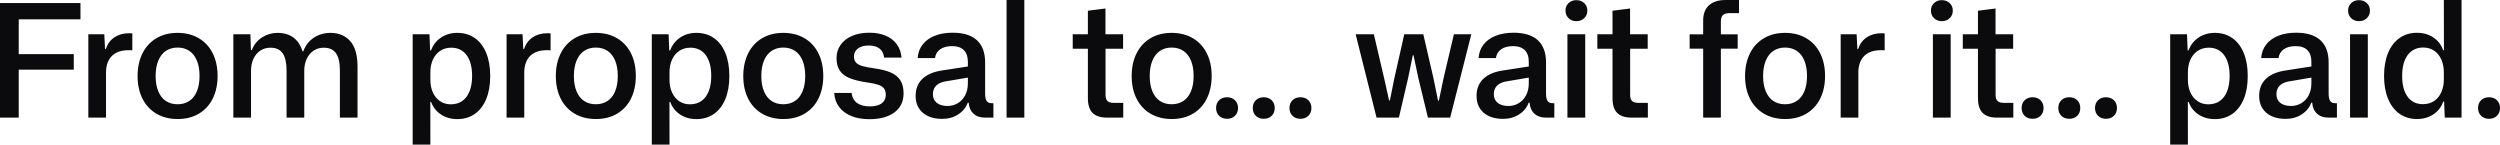
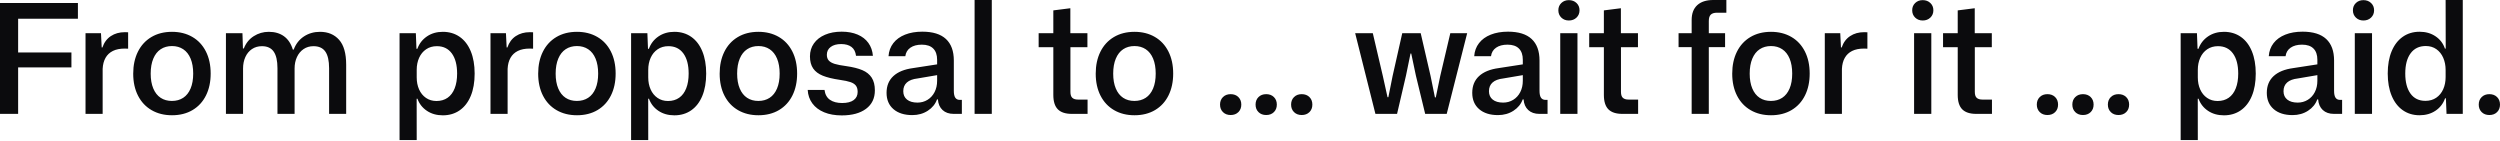
- <svg xmlns="http://www.w3.org/2000/svg" viewBox="0 0 381.879 22.092" width="381.879" height="22.092" role="img" aria-label="From proposal to… wait for it… paid.">
-   <path transform="translate(-1.834 17.966) scale(0.024)" fill="#0b0b0d" d="M76.41 -729.0H588.564V-625.542H174.577L195.595 -646.958V0.0H76.41ZM162.04 -403.841H545.928V-305.351H162.04ZM638.616 -530.392H740.231L744.92 -436.552H749.634Q766.31 -485.712 805.186 -511.378Q844.062 -537.045 897.41 -537.045Q908.012 -537.045 918.661 -536.366V-428.574Q907.02 -429.253 895.93 -429.253Q849.727 -429.253 818.377 -413.733Q787.027 -398.213 770.109 -368.426Q753.191 -338.638 751.175 -295.953V0.0H638.616ZM952.081 -264.44Q952.081 -346.241 982.842 -408.317Q1013.603 -470.392 1071.197 -504.888Q1128.791 -539.384 1206.937 -539.384Q1282.6 -539.384 1340.268 -506.132Q1397.936 -472.88 1429.602 -410.731Q1461.268 -348.581 1461.268 -264.944Q1461.268 -183.472 1430.594 -121.484Q1399.92 -59.496 1342.414 -25.252Q1284.907 8.992 1206.937 8.992Q1131.099 8.992 1073.343 -24.26Q1015.587 -57.512 983.834 -119.41Q952.081 -181.308 952.081 -264.44ZM1346.385 -264.944Q1346.385 -322.369 1329.396 -363.212Q1312.407 -404.056 1280.934 -424.955Q1249.462 -445.855 1206.937 -445.855Q1164.263 -445.855 1132.777 -425.043Q1101.292 -404.231 1084.127 -363.223Q1066.963 -322.215 1066.963 -264.44Q1066.963 -207.52 1084.04 -166.928Q1101.117 -126.336 1132.35 -105.689Q1163.584 -85.042 1206.433 -85.042Q1249.112 -85.042 1280.584 -105.601Q1312.056 -126.161 1329.221 -166.753Q1346.385 -207.345 1346.385 -264.944ZM1561.582 -530.392H1670.157L1673.342 -429.851H1679.213Q1699.473 -482.109 1744.306 -510.746Q1789.139 -539.384 1843.276 -539.384Q1902.892 -539.384 1943.228 -510.168Q1983.565 -480.952 2001.446 -422.365H2006.993Q2027.966 -478.636 2074.304 -509.01Q2120.642 -539.384 2179.907 -539.384Q2258.687 -539.384 2305.327 -487.025Q2351.966 -434.665 2351.966 -323.275V0.0H2239.731V-300.285Q2239.731 -373.924 2215.008 -409.463Q2190.285 -445.001 2137.03 -445.001Q2100.024 -445.001 2071.882 -425.925Q2043.74 -406.85 2028.32 -373.444Q2012.899 -340.038 2012.899 -298.637V0.0H1900.314V-300.285Q1900.314 -373.749 1875.515 -409.375Q1850.715 -445.001 1798.293 -445.001Q1760.963 -445.001 1732.734 -426.09Q1704.504 -407.178 1689.322 -373.772Q1674.141 -340.366 1674.141 -298.637V0.0H1561.582ZM2702.877 -530.392H2809.963L2813.968 -427.812H2819.86Q2838.199 -478.594 2882.596 -508.989Q2926.992 -539.384 2987.281 -539.384Q3050.681 -539.384 3097.943 -506.561Q3145.205 -473.737 3170.838 -411.835Q3196.471 -349.933 3196.471 -264.944Q3196.471 -179.451 3170.838 -117.801Q3145.205 -56.151 3097.943 -23.328Q3050.681 9.496 2987.173 9.496Q2926.82 9.496 2882.628 -20.13Q2838.437 -49.756 2820.404 -99.676H2815.292L2815.616 171.933H2702.877ZM3081.245 -264.944Q3081.245 -349.984 3046.383 -397.524Q3011.522 -445.064 2948.277 -445.064Q2907.523 -445.064 2877.437 -424.584Q2847.351 -404.104 2831.484 -368.686Q2815.616 -333.268 2815.616 -289.549V-239.663Q2815.616 -195.944 2831.239 -160.774Q2846.862 -125.604 2876.457 -105.124Q2906.053 -84.644 2945.722 -84.644Q2988.337 -84.644 3018.768 -105.944Q3049.198 -127.244 3065.221 -168.016Q3081.245 -208.788 3081.245 -264.944ZM3300.616 -530.392H3402.231L3406.92 -436.552H3411.634Q3428.31 -485.712 3467.186 -511.378Q3506.062 -537.045 3559.41 -537.045Q3570.012 -537.045 3580.661 -536.366V-428.574Q3569.02 -429.253 3557.93 -429.253Q3511.727 -429.253 3480.377 -413.733Q3449.027 -398.213 3432.109 -368.426Q3415.191 -338.638 3413.175 -295.953V0.0H3300.616ZM3614.081 -264.44Q3614.081 -346.241 3644.842 -408.317Q3675.603 -470.392 3733.197 -504.888Q3790.791 -539.384 3868.937 -539.384Q3944.6 -539.384 4002.268 -506.132Q4059.936 -472.88 4091.602 -410.731Q4123.268 -348.581 4123.268 -264.944Q4123.268 -183.472 4092.594 -121.484Q4061.92 -59.496 4004.414 -25.252Q3946.907 8.992 3868.937 8.992Q3793.099 8.992 3735.343 -24.26Q3677.587 -57.512 3645.834 -119.41Q3614.081 -181.308 3614.081 -264.44ZM4008.385 -264.944Q4008.385 -322.369 3991.396 -363.212Q3974.407 -404.056 3942.934 -424.955Q3911.462 -445.855 3868.937 -445.855Q3826.263 -445.855 3794.777 -425.043Q3763.292 -404.231 3746.127 -363.223Q3728.963 -322.215 3728.963 -264.44Q3728.963 -207.52 3746.04 -166.928Q3763.117 -126.336 3794.35 -105.689Q3825.584 -85.042 3868.433 -85.042Q3911.112 -85.042 3942.584 -105.601Q3974.056 -126.161 3991.221 -166.753Q4008.385 -207.345 4008.385 -264.944ZM4224.877 -530.392H4331.963L4335.968 -427.812H4341.86Q4360.199 -478.594 4404.596 -508.989Q4448.992 -539.384 4509.281 -539.384Q4572.681 -539.384 4619.943 -506.561Q4667.205 -473.737 4692.838 -411.835Q4718.471 -349.933 4718.471 -264.944Q4718.471 -179.451 4692.838 -117.801Q4667.205 -56.151 4619.943 -23.328Q4572.681 9.496 4509.173 9.496Q4448.82 9.496 4404.628 -20.13Q4360.437 -49.756 4342.404 -99.676H4337.292L4337.616 171.933H4224.877ZM4603.245 -264.944Q4603.245 -349.984 4568.383 -397.524Q4533.522 -445.064 4470.277 -445.064Q4429.523 -445.064 4399.437 -424.584Q4369.351 -404.104 4353.484 -368.686Q4337.616 -333.268 4337.616 -289.549V-239.663Q4337.616 -195.944 4353.239 -160.774Q4368.862 -125.604 4398.457 -105.124Q4428.053 -84.644 4467.722 -84.644Q4510.337 -84.644 4540.768 -105.944Q4571.198 -127.244 4587.221 -168.016Q4603.245 -208.788 4603.245 -264.944ZM4807.081 -264.44Q4807.081 -346.241 4837.842 -408.317Q4868.603 -470.392 4926.197 -504.888Q4983.791 -539.384 5061.937 -539.384Q5137.6 -539.384 5195.268 -506.132Q5252.936 -472.88 5284.602 -410.731Q5316.268 -348.581 5316.268 -264.944Q5316.268 -183.472 5285.594 -121.484Q5254.92 -59.496 5197.414 -25.252Q5139.907 8.992 5061.937 8.992Q4986.099 8.992 4928.343 -24.26Q4870.587 -57.512 4838.834 -119.41Q4807.081 -181.308 4807.081 -264.44ZM5201.385 -264.944Q5201.385 -322.369 5184.396 -363.212Q5167.407 -404.056 5135.934 -424.955Q5104.462 -445.855 5061.937 -445.855Q5019.263 -445.855 4987.777 -425.043Q4956.292 -404.231 4939.127 -363.223Q4921.963 -322.215 4921.963 -264.44Q4921.963 -207.52 4939.04 -166.928Q4956.117 -126.336 4987.35 -105.689Q5018.584 -85.042 5061.433 -85.042Q5104.112 -85.042 5135.584 -105.601Q5167.056 -126.161 5184.221 -166.753Q5201.385 -207.345 5201.385 -264.944ZM5385.802 -157.286H5496.379Q5502.029 -113.318 5532.338 -92.367Q5562.647 -71.416 5612.44 -71.416Q5661.681 -71.416 5687.903 -90.577Q5714.124 -109.737 5714.124 -144.4Q5714.124 -170.496 5702.746 -185.468Q5691.369 -200.441 5667.195 -208.803Q5643.021 -217.165 5596.186 -223.849Q5526.836 -234.016 5484.827 -250.996Q5442.818 -267.976 5421.726 -298.536Q5400.635 -329.096 5400.635 -378.056Q5400.635 -426.525 5426.616 -463.238Q5452.598 -499.952 5499.823 -520.172Q5547.048 -540.392 5609.047 -540.392Q5669.076 -540.392 5714.135 -521.148Q5759.193 -501.904 5784.751 -466.212Q5810.31 -430.52 5814.445 -381.788H5703.39Q5698.735 -421.067 5673.601 -440.021Q5648.467 -458.976 5605.541 -458.976Q5562.438 -458.976 5537.044 -440.06Q5511.65 -421.143 5511.65 -388.504Q5511.65 -364.928 5524.198 -350.876Q5536.746 -336.825 5563.248 -328.635Q5589.751 -320.445 5639.382 -313.915Q5704.885 -304.591 5745.231 -287.36Q5785.577 -270.13 5806.439 -238.146Q5827.301 -206.161 5827.301 -154.345Q5827.301 -76.57 5769.207 -33.285Q5711.113 10.0 5609.44 10.0Q5543.244 10.0 5493.75 -10.496Q5444.255 -30.992 5416.438 -68.848Q5388.622 -106.703 5385.802 -157.286ZM5904.144 -138.371Q5904.144 -206.884 5948.719 -248.236Q5993.293 -289.587 6078.299 -301.021L6247.008 -327.098V-256.477L6107.704 -232.817Q6061.62 -227.567 6037.812 -206.481Q6014.004 -185.394 6014.004 -149.002Q6014.004 -113.681 6038.699 -93.909Q6063.394 -74.137 6107.039 -74.137Q6143.695 -74.137 6173.348 -92.296Q6203.001 -110.455 6219.769 -143.05Q6236.537 -175.644 6236.537 -217.711V-355.709Q6236.537 -404.003 6211.018 -429.525Q6185.5 -455.047 6136.019 -455.047Q6089.297 -455.047 6060.699 -435.04Q6032.101 -415.033 6027.475 -379.208H5917.041Q5920.511 -428.72 5948.646 -465.058Q5976.781 -501.395 6025.751 -520.894Q6074.722 -540.392 6139.382 -540.392Q6242.599 -540.392 6294.478 -492.258Q6346.357 -444.123 6346.357 -350.921V-151.754Q6346.357 -120.548 6356.042 -106.23Q6365.726 -91.911 6386.125 -91.911H6399.153V0.0H6345.07Q6299.569 0.0 6272.215 -25.371Q6244.861 -50.743 6241.683 -95.133H6235.786Q6219.489 -49.477 6175.354 -20.735Q6131.218 8.008 6073.462 8.008Q5994.749 8.008 5949.447 -31.179Q5904.144 -70.366 5904.144 -138.371ZM6482.864 -748.577H6595.926V0.0H6482.864ZM7000.429 -124.281V-438.375H6903.926V-530.392H7000.39V-680.269L7112.291 -694.464V-530.392H7224.495V-438.375H7112.795V-144.153Q7112.795 -117.097 7125.192 -105.565Q7137.589 -94.034 7162.446 -94.034H7225.503V0.0H7121.766Q7059.877 0.0 7030.153 -29.948Q7000.429 -59.896 7000.429 -124.281ZM7279.081 -264.44Q7279.081 -346.241 7309.842 -408.317Q7340.603 -470.392 7398.197 -504.888Q7455.791 -539.384 7533.937 -539.384Q7609.6 -539.384 7667.268 -506.132Q7724.936 -472.88 7756.602 -410.731Q7788.268 -348.581 7788.268 -264.944Q7788.268 -183.472 7757.594 -121.484Q7726.92 -59.496 7669.414 -25.252Q7611.907 8.992 7533.937 8.992Q7458.099 8.992 7400.343 -24.26Q7342.587 -57.512 7310.834 -119.41Q7279.081 -181.308 7279.081 -264.44ZM7673.385 -264.944Q7673.385 -322.369 7656.396 -363.212Q7639.407 -404.056 7607.934 -424.955Q7576.462 -445.855 7533.937 -445.855Q7491.263 -445.855 7459.777 -425.043Q7428.292 -404.231 7411.127 -363.223Q7393.963 -322.215 7393.963 -264.44Q7393.963 -207.52 7411.04 -166.928Q7428.117 -126.336 7459.35 -105.689Q7490.584 -85.042 7533.433 -85.042Q7576.112 -85.042 7607.584 -105.601Q7639.056 -126.161 7656.221 -166.753Q7673.385 -207.345 7673.385 -264.944ZM7816.291 -61.079Q7816.291 -91.479 7835.63 -110.566Q7854.969 -129.654 7886.165 -129.654Q7917.362 -129.654 7936.701 -110.566Q7956.04 -91.479 7956.04 -61.079Q7956.04 -30.679 7936.701 -11.591Q7917.362 7.496 7886.165 7.496Q7854.969 7.496 7835.63 -11.591Q7816.291 -30.679 7816.291 -61.079ZM8049.845 -61.079Q8049.845 -91.479 8069.185 -110.566Q8088.524 -129.654 8119.72 -129.654Q8150.916 -129.654 8170.255 -110.566Q8189.595 -91.479 8189.595 -61.079Q8189.595 -30.679 8170.255 -11.591Q8150.916 7.496 8119.72 7.496Q8088.524 7.496 8069.185 -11.591Q8049.845 -30.679 8049.845 -61.079ZM8283.4 -61.079Q8283.4 -91.479 8302.739 -110.566Q8322.078 -129.654 8353.274 -129.654Q8384.471 -129.654 8403.81 -110.566Q8423.149 -91.479 8423.149 -61.079Q8423.149 -30.679 8403.81 -11.591Q8384.471 7.496 8353.274 7.496Q8322.078 7.496 8302.739 -11.591Q8283.4 -30.679 8283.4 -61.079ZM8704.531 -530.476H8820.475L8886.346 -249.236L8917.241 -109.655H8922.733L8950.662 -249.236L9014.033 -530.476H9135.288L9200.24 -249.236L9228.855 -108.215H9234.49L9263.768 -249.236L9329.965 -530.476H9440.836L9306.293 0.0H9164.768L9103.611 -252.114L9073.088 -396.876H9068.388L9038.693 -252.114L8979.913 0.0H8837.678ZM9474.144 -138.371Q9474.144 -206.884 9518.719 -248.236Q9563.293 -289.587 9648.299 -301.021L9817.008 -327.098V-256.477L9677.704 -232.817Q9631.62 -227.567 9607.812 -206.481Q9584.004 -185.394 9584.004 -149.002Q9584.004 -113.681 9608.699 -93.909Q9633.394 -74.137 9677.039 -74.137Q9713.695 -74.137 9743.348 -92.296Q9773.001 -110.455 9789.769 -143.05Q9806.537 -175.644 9806.537 -217.711V-355.709Q9806.537 -404.003 9781.018 -429.525Q9755.5 -455.047 9706.019 -455.047Q9659.297 -455.047 9630.699 -435.04Q9602.101 -415.033 9597.475 -379.208H9487.041Q9490.511 -428.72 9518.646 -465.058Q9546.781 -501.395 9595.751 -520.894Q9644.722 -540.392 9709.382 -540.392Q9812.599 -540.392 9864.478 -492.258Q9916.357 -444.123 9916.357 -350.921V-151.754Q9916.357 -120.548 9926.042 -106.23Q9935.726 -91.911 9956.125 -91.911H9969.153V0.0H9915.07Q9869.569 0.0 9842.215 -25.371Q9814.861 -50.743 9811.683 -95.133H9805.786Q9789.489 -49.477 9745.354 -20.735Q9701.218 8.008 9643.462 8.008Q9564.749 8.008 9519.447 -31.179Q9474.144 -70.366 9474.144 -138.371ZM10052.582 -530.392H10165.793V0.0H10052.582ZM10040.166 -681.101Q10040.166 -709.957 10059.801 -728.828Q10079.436 -747.7 10109.174 -747.7Q10139.643 -747.7 10159.506 -728.828Q10179.368 -709.957 10179.368 -681.101Q10179.368 -651.903 10159.506 -632.879Q10139.643 -613.855 10109.241 -613.855Q10079.375 -613.855 10059.771 -632.879Q10040.166 -651.903 10040.166 -681.101ZM10339.429 -124.281V-438.375H10242.926V-530.392H10339.39V-680.269L10451.291 -694.464V-530.392H10563.495V-438.375H10451.795V-144.153Q10451.795 -117.097 10464.192 -105.565Q10476.589 -94.034 10501.446 -94.034H10564.503V0.0H10460.766Q10398.877 0.0 10369.153 -29.948Q10339.429 -59.896 10339.429 -124.281ZM10916.444 -438.734H10830.392V-530.134H10916.444V-617.186Q10916.444 -681.112 10953.391 -714.845Q10990.337 -748.577 11058.778 -748.577H11144.608V-665.048H11083.572Q11054.948 -665.048 11042.063 -652.316Q11029.178 -639.584 11029.178 -610.142V-530.134H11136.147V-438.734H11029.168V0.0H10916.444ZM11183.081 -264.44Q11183.081 -346.241 11213.842 -408.317Q11244.603 -470.392 11302.197 -504.888Q11359.791 -539.384 11437.937 -539.384Q11513.6 -539.384 11571.268 -506.132Q11628.936 -472.88 11660.602 -410.731Q11692.268 -348.581 11692.268 -264.944Q11692.268 -183.472 11661.594 -121.484Q11630.92 -59.496 11573.414 -25.252Q11515.907 8.992 11437.937 8.992Q11362.099 8.992 11304.343 -24.26Q11246.587 -57.512 11214.834 -119.41Q11183.081 -181.308 11183.081 -264.44ZM11577.385 -264.944Q11577.385 -322.369 11560.396 -363.212Q11543.407 -404.056 11511.934 -424.955Q11480.462 -445.855 11437.937 -445.855Q11395.263 -445.855 11363.777 -425.043Q11332.292 -404.231 11315.127 -363.223Q11297.963 -322.215 11297.963 -264.44Q11297.963 -207.52 11315.04 -166.928Q11332.117 -126.336 11363.35 -105.689Q11394.584 -85.042 11437.433 -85.042Q11480.112 -85.042 11511.584 -105.601Q11543.056 -126.161 11560.221 -166.753Q11577.385 -207.345 11577.385 -264.944ZM11791.616 -530.392H11893.231L11897.92 -436.552H11902.634Q11919.31 -485.712 11958.186 -511.378Q11997.062 -537.045 12050.41 -537.045Q12061.012 -537.045 12071.661 -536.366V-428.574Q12060.02 -429.253 12048.93 -429.253Q12002.727 -429.253 11971.377 -413.733Q11940.027 -398.213 11923.109 -368.426Q11906.191 -338.638 11904.175 -295.953V0.0H11791.616ZM12378.582 -530.392H12491.793V0.0H12378.582ZM12366.166 -681.101Q12366.166 -709.957 12385.801 -728.828Q12405.436 -747.7 12435.174 -747.7Q12465.643 -747.7 12485.506 -728.828Q12505.368 -709.957 12505.368 -681.101Q12505.368 -651.903 12485.506 -632.879Q12465.643 -613.855 12435.241 -613.855Q12405.375 -613.855 12385.771 -632.879Q12366.166 -651.903 12366.166 -681.101ZM12665.429 -124.281V-438.375H12568.926V-530.392H12665.39V-680.269L12777.291 -694.464V-530.392H12889.495V-438.375H12777.795V-144.153Q12777.795 -117.097 12790.192 -105.565Q12802.589 -94.034 12827.446 -94.034H12890.503V0.0H12786.766Q12724.877 0.0 12695.153 -29.948Q12665.429 -59.896 12665.429 -124.281ZM12943.291 -61.079Q12943.291 -91.479 12962.63 -110.566Q12981.969 -129.654 13013.165 -129.654Q13044.362 -129.654 13063.701 -110.566Q13083.04 -91.479 13083.04 -61.079Q13083.04 -30.679 13063.701 -11.591Q13044.362 7.496 13013.165 7.496Q12981.969 7.496 12962.63 -11.591Q12943.291 -30.679 12943.291 -61.079ZM13176.845 -61.079Q13176.845 -91.479 13196.185 -110.566Q13215.524 -129.654 13246.72 -129.654Q13277.916 -129.654 13297.255 -110.566Q13316.595 -91.479 13316.595 -61.079Q13316.595 -30.679 13297.255 -11.591Q13277.916 7.496 13246.72 7.496Q13215.524 7.496 13196.185 -11.591Q13176.845 -30.679 13176.845 -61.079ZM13410.4 -61.079Q13410.4 -91.479 13429.739 -110.566Q13449.078 -129.654 13480.274 -129.654Q13511.471 -129.654 13530.81 -110.566Q13550.149 -91.479 13550.149 -61.079Q13550.149 -30.679 13530.81 -11.591Q13511.471 7.496 13480.274 7.496Q13449.078 7.496 13429.739 -11.591Q13410.4 -30.679 13410.4 -61.079ZM13888.877 -530.392H13995.963L13999.968 -427.812H14005.86Q14024.199 -478.594 14068.596 -508.989Q14112.992 -539.384 14173.281 -539.384Q14236.681 -539.384 14283.943 -506.561Q14331.205 -473.737 14356.838 -411.835Q14382.471 -349.933 14382.471 -264.944Q14382.471 -179.451 14356.838 -117.801Q14331.205 -56.151 14283.943 -23.328Q14236.681 9.496 14173.173 9.496Q14112.82 9.496 14068.628 -20.13Q14024.437 -49.756 14006.404 -99.676H14001.292L14001.616 171.933H13888.877ZM14267.245 -264.944Q14267.245 -349.984 14232.383 -397.524Q14197.522 -445.064 14134.277 -445.064Q14093.523 -445.064 14063.437 -424.584Q14033.351 -404.104 14017.484 -368.686Q14001.616 -333.268 14001.616 -289.549V-239.663Q14001.616 -195.944 14017.239 -160.774Q14032.862 -125.604 14062.457 -105.124Q14092.053 -84.644 14131.722 -84.644Q14174.337 -84.644 14204.768 -105.944Q14235.198 -127.244 14251.221 -168.016Q14267.245 -208.788 14267.245 -264.944ZM14455.144 -138.371Q14455.144 -206.884 14499.719 -248.236Q14544.293 -289.587 14629.299 -301.021L14798.008 -327.098V-256.477L14658.704 -232.817Q14612.62 -227.567 14588.812 -206.481Q14565.004 -185.394 14565.004 -149.002Q14565.004 -113.681 14589.699 -93.909Q14614.394 -74.137 14658.039 -74.137Q14694.695 -74.137 14724.348 -92.296Q14754.001 -110.455 14770.769 -143.05Q14787.537 -175.644 14787.537 -217.711V-355.709Q14787.537 -404.003 14762.018 -429.525Q14736.5 -455.047 14687.019 -455.047Q14640.297 -455.047 14611.699 -435.04Q14583.101 -415.033 14578.475 -379.208H14468.041Q14471.511 -428.72 14499.646 -465.058Q14527.781 -501.395 14576.751 -520.894Q14625.722 -540.392 14690.382 -540.392Q14793.599 -540.392 14845.478 -492.258Q14897.357 -444.123 14897.357 -350.921V-151.754Q14897.357 -120.548 14907.042 -106.23Q14916.726 -91.911 14937.125 -91.911H14950.153V0.0H14896.07Q14850.569 0.0 14823.215 -25.371Q14795.861 -50.743 14792.683 -95.133H14786.786Q14770.489 -49.477 14726.354 -20.735Q14682.218 8.008 14624.462 8.008Q14545.749 8.008 14500.447 -31.179Q14455.144 -70.366 14455.144 -138.371ZM15033.582 -530.392H15146.793V0.0H15033.582ZM15021.166 -681.101Q15021.166 -709.957 15040.801 -728.828Q15060.436 -747.7 15090.174 -747.7Q15120.643 -747.7 15140.506 -728.828Q15160.368 -709.957 15160.368 -681.101Q15160.368 -651.903 15140.506 -632.879Q15120.643 -613.855 15090.241 -613.855Q15060.375 -613.855 15040.771 -632.879Q15021.166 -651.903 15021.166 -681.101ZM15250.054 -265.448Q15250.054 -350.424 15275.946 -412.16Q15301.838 -473.896 15349.186 -506.892Q15396.534 -539.888 15459.323 -539.888Q15519.837 -539.888 15564.301 -509.918Q15608.766 -479.947 15626.065 -429.165H15631.234L15630.586 -748.577H15743.325V0.0H15636.562L15632.406 -102.063H15626.838Q15608.918 -50.936 15564.377 -20.972Q15519.837 8.992 15459.323 8.992Q15396.534 8.992 15349.186 -24.004Q15301.838 -57.0 15275.946 -118.988Q15250.054 -180.976 15250.054 -265.448ZM15630.586 -241.9V-288.456Q15630.586 -332.519 15615.013 -368.463Q15599.44 -404.406 15569.878 -425.239Q15540.316 -446.072 15500.227 -446.072Q15435.928 -446.072 15400.605 -398.446Q15365.281 -350.82 15365.281 -265.448Q15365.281 -180.904 15399.69 -133.278Q15434.099 -85.652 15497.825 -85.652Q15538.828 -85.652 15568.886 -106.062Q15598.944 -126.472 15614.765 -162.154Q15630.586 -197.836 15630.586 -241.9ZM15848.291 -61.079Q15848.291 -91.479 15867.63 -110.566Q15886.969 -129.654 15918.165 -129.654Q15949.362 -129.654 15968.701 -110.566Q15988.04 -91.479 15988.04 -61.079Q15988.04 -30.679 15968.701 -11.591Q15949.362 7.496 15918.165 7.496Q15886.969 7.496 15867.63 -11.591Q15848.291 -30.679 15848.291 -61.079Z" />
+ <svg xmlns="http://www.w3.org/2000/svg" viewBox="0 0 394.407 22.092" width="394.407" height="22.092" role="img" aria-label="From proposal to … wait for it … paid.">
+   <path transform="translate(-1.834 17.966) scale(0.024)" fill="#0b0b0d" d="M76.41 -729.0H588.564V-625.542H174.577L195.595 -646.958V0.0H76.41ZM162.04 -403.841H545.928V-305.351H162.04ZM638.616 -530.392H740.231L744.92 -436.552H749.634Q766.31 -485.712 805.186 -511.378Q844.062 -537.045 897.41 -537.045Q908.012 -537.045 918.661 -536.366V-428.574Q907.02 -429.253 895.93 -429.253Q849.727 -429.253 818.377 -413.733Q787.027 -398.213 770.109 -368.426Q753.191 -338.638 751.175 -295.953V0.0H638.616ZM952.081 -264.44Q952.081 -346.241 982.842 -408.317Q1013.603 -470.392 1071.197 -504.888Q1128.791 -539.384 1206.937 -539.384Q1282.6 -539.384 1340.268 -506.132Q1397.936 -472.88 1429.602 -410.731Q1461.268 -348.581 1461.268 -264.944Q1461.268 -183.472 1430.594 -121.484Q1399.92 -59.496 1342.414 -25.252Q1284.907 8.992 1206.937 8.992Q1131.099 8.992 1073.343 -24.26Q1015.587 -57.512 983.834 -119.41Q952.081 -181.308 952.081 -264.44ZM1346.385 -264.944Q1346.385 -322.369 1329.396 -363.212Q1312.407 -404.056 1280.934 -424.955Q1249.462 -445.855 1206.937 -445.855Q1164.263 -445.855 1132.777 -425.043Q1101.292 -404.231 1084.127 -363.223Q1066.963 -322.215 1066.963 -264.44Q1066.963 -207.52 1084.04 -166.928Q1101.117 -126.336 1132.35 -105.689Q1163.584 -85.042 1206.433 -85.042Q1249.112 -85.042 1280.584 -105.601Q1312.056 -126.161 1329.221 -166.753Q1346.385 -207.345 1346.385 -264.944ZM1561.582 -530.392H1670.157L1673.342 -429.851H1679.213Q1699.473 -482.109 1744.306 -510.746Q1789.139 -539.384 1843.276 -539.384Q1902.892 -539.384 1943.228 -510.168Q1983.565 -480.952 2001.446 -422.365H2006.993Q2027.966 -478.636 2074.304 -509.01Q2120.642 -539.384 2179.907 -539.384Q2258.687 -539.384 2305.327 -487.025Q2351.966 -434.665 2351.966 -323.275V0.0H2239.731V-300.285Q2239.731 -373.924 2215.008 -409.463Q2190.285 -445.001 2137.03 -445.001Q2100.024 -445.001 2071.882 -425.925Q2043.74 -406.85 2028.32 -373.444Q2012.899 -340.038 2012.899 -298.637V0.0H1900.314V-300.285Q1900.314 -373.749 1875.515 -409.375Q1850.715 -445.001 1798.293 -445.001Q1760.963 -445.001 1732.734 -426.09Q1704.504 -407.178 1689.322 -373.772Q1674.141 -340.366 1674.141 -298.637V0.0H1561.582ZM2702.877 -530.392H2809.963L2813.968 -427.812H2819.86Q2838.199 -478.594 2882.596 -508.989Q2926.992 -539.384 2987.281 -539.384Q3050.681 -539.384 3097.943 -506.561Q3145.205 -473.737 3170.838 -411.835Q3196.471 -349.933 3196.471 -264.944Q3196.471 -179.451 3170.838 -117.801Q3145.205 -56.151 3097.943 -23.328Q3050.681 9.496 2987.173 9.496Q2926.82 9.496 2882.628 -20.13Q2838.437 -49.756 2820.404 -99.676H2815.292L2815.616 171.933H2702.877ZM3081.245 -264.944Q3081.245 -349.984 3046.383 -397.524Q3011.522 -445.064 2948.277 -445.064Q2907.523 -445.064 2877.437 -424.584Q2847.351 -404.104 2831.484 -368.686Q2815.616 -333.268 2815.616 -289.549V-239.663Q2815.616 -195.944 2831.239 -160.774Q2846.862 -125.604 2876.457 -105.124Q2906.053 -84.644 2945.722 -84.644Q2988.337 -84.644 3018.768 -105.944Q3049.198 -127.244 3065.221 -168.016Q3081.245 -208.788 3081.245 -264.944ZM3300.616 -530.392H3402.231L3406.92 -436.552H3411.634Q3428.31 -485.712 3467.186 -511.378Q3506.062 -537.045 3559.41 -537.045Q3570.012 -537.045 3580.661 -536.366V-428.574Q3569.02 -429.253 3557.93 -429.253Q3511.727 -429.253 3480.377 -413.733Q3449.027 -398.213 3432.109 -368.426Q3415.191 -338.638 3413.175 -295.953V0.0H3300.616ZM3614.081 -264.44Q3614.081 -346.241 3644.842 -408.317Q3675.603 -470.392 3733.197 -504.888Q3790.791 -539.384 3868.937 -539.384Q3944.6 -539.384 4002.268 -506.132Q4059.936 -472.88 4091.602 -410.731Q4123.268 -348.581 4123.268 -264.944Q4123.268 -183.472 4092.594 -121.484Q4061.92 -59.496 4004.414 -25.252Q3946.907 8.992 3868.937 8.992Q3793.099 8.992 3735.343 -24.26Q3677.587 -57.512 3645.834 -119.41Q3614.081 -181.308 3614.081 -264.44ZM4008.385 -264.944Q4008.385 -322.369 3991.396 -363.212Q3974.407 -404.056 3942.934 -424.955Q3911.462 -445.855 3868.937 -445.855Q3826.263 -445.855 3794.777 -425.043Q3763.292 -404.231 3746.127 -363.223Q3728.963 -322.215 3728.963 -264.44Q3728.963 -207.52 3746.04 -166.928Q3763.117 -126.336 3794.35 -105.689Q3825.584 -85.042 3868.433 -85.042Q3911.112 -85.042 3942.584 -105.601Q3974.056 -126.161 3991.221 -166.753Q4008.385 -207.345 4008.385 -264.944ZM4224.877 -530.392H4331.963L4335.968 -427.812H4341.86Q4360.199 -478.594 4404.596 -508.989Q4448.992 -539.384 4509.281 -539.384Q4572.681 -539.384 4619.943 -506.561Q4667.205 -473.737 4692.838 -411.835Q4718.471 -349.933 4718.471 -264.944Q4718.471 -179.451 4692.838 -117.801Q4667.205 -56.151 4619.943 -23.328Q4572.681 9.496 4509.173 9.496Q4448.82 9.496 4404.628 -20.13Q4360.437 -49.756 4342.404 -99.676H4337.292L4337.616 171.933H4224.877ZM4603.245 -264.944Q4603.245 -349.984 4568.383 -397.524Q4533.522 -445.064 4470.277 -445.064Q4429.523 -445.064 4399.437 -424.584Q4369.351 -404.104 4353.484 -368.686Q4337.616 -333.268 4337.616 -289.549V-239.663Q4337.616 -195.944 4353.239 -160.774Q4368.862 -125.604 4398.457 -105.124Q4428.053 -84.644 4467.722 -84.644Q4510.337 -84.644 4540.768 -105.944Q4571.198 -127.244 4587.221 -168.016Q4603.245 -208.788 4603.245 -264.944ZM4807.081 -264.44Q4807.081 -346.241 4837.842 -408.317Q4868.603 -470.392 4926.197 -504.888Q4983.791 -539.384 5061.937 -539.384Q5137.6 -539.384 5195.268 -506.132Q5252.936 -472.88 5284.602 -410.731Q5316.268 -348.581 5316.268 -264.944Q5316.268 -183.472 5285.594 -121.484Q5254.92 -59.496 5197.414 -25.252Q5139.907 8.992 5061.937 8.992Q4986.099 8.992 4928.343 -24.26Q4870.587 -57.512 4838.834 -119.41Q4807.081 -181.308 4807.081 -264.44ZM5201.385 -264.944Q5201.385 -322.369 5184.396 -363.212Q5167.407 -404.056 5135.934 -424.955Q5104.462 -445.855 5061.937 -445.855Q5019.263 -445.855 4987.777 -425.043Q4956.292 -404.231 4939.127 -363.223Q4921.963 -322.215 4921.963 -264.44Q4921.963 -207.52 4939.04 -166.928Q4956.117 -126.336 4987.35 -105.689Q5018.584 -85.042 5061.433 -85.042Q5104.112 -85.042 5135.584 -105.601Q5167.056 -126.161 5184.221 -166.753Q5201.385 -207.345 5201.385 -264.944ZM5385.802 -157.286H5496.379Q5502.029 -113.318 5532.338 -92.367Q5562.647 -71.416 5612.44 -71.416Q5661.681 -71.416 5687.903 -90.577Q5714.124 -109.737 5714.124 -144.4Q5714.124 -170.496 5702.746 -185.468Q5691.369 -200.441 5667.195 -208.803Q5643.021 -217.165 5596.186 -223.849Q5526.836 -234.016 5484.827 -250.996Q5442.818 -267.976 5421.726 -298.536Q5400.635 -329.096 5400.635 -378.056Q5400.635 -426.525 5426.616 -463.238Q5452.598 -499.952 5499.823 -520.172Q5547.048 -540.392 5609.047 -540.392Q5669.076 -540.392 5714.135 -521.148Q5759.193 -501.904 5784.751 -466.212Q5810.31 -430.52 5814.445 -381.788H5703.39Q5698.735 -421.067 5673.601 -440.021Q5648.467 -458.976 5605.541 -458.976Q5562.438 -458.976 5537.044 -440.06Q5511.65 -421.143 5511.65 -388.504Q5511.65 -364.928 5524.198 -350.876Q5536.746 -336.825 5563.248 -328.635Q5589.751 -320.445 5639.382 -313.915Q5704.885 -304.591 5745.231 -287.36Q5785.577 -270.13 5806.439 -238.146Q5827.301 -206.161 5827.301 -154.345Q5827.301 -76.57 5769.207 -33.285Q5711.113 10.0 5609.44 10.0Q5543.244 10.0 5493.75 -10.496Q5444.255 -30.992 5416.438 -68.848Q5388.622 -106.703 5385.802 -157.286ZM5904.144 -138.371Q5904.144 -206.884 5948.719 -248.236Q5993.293 -289.587 6078.299 -301.021L6247.008 -327.098V-256.477L6107.704 -232.817Q6061.62 -227.567 6037.812 -206.481Q6014.004 -185.394 6014.004 -149.002Q6014.004 -113.681 6038.699 -93.909Q6063.394 -74.137 6107.039 -74.137Q6143.695 -74.137 6173.348 -92.296Q6203.001 -110.455 6219.769 -143.05Q6236.537 -175.644 6236.537 -217.711V-355.709Q6236.537 -404.003 6211.018 -429.525Q6185.5 -455.047 6136.019 -455.047Q6089.297 -455.047 6060.699 -435.04Q6032.101 -415.033 6027.475 -379.208H5917.041Q5920.511 -428.72 5948.646 -465.058Q5976.781 -501.395 6025.751 -520.894Q6074.722 -540.392 6139.382 -540.392Q6242.599 -540.392 6294.478 -492.258Q6346.357 -444.123 6346.357 -350.921V-151.754Q6346.357 -120.548 6356.042 -106.23Q6365.726 -91.911 6386.125 -91.911H6399.153V0.0H6345.07Q6299.569 0.0 6272.215 -25.371Q6244.861 -50.743 6241.683 -95.133H6235.786Q6219.489 -49.477 6175.354 -20.735Q6131.218 8.008 6073.462 8.008Q5994.749 8.008 5949.447 -31.179Q5904.144 -70.366 5904.144 -138.371ZM6482.864 -748.577H6595.926V0.0H6482.864ZM7000.429 -124.281V-438.375H6903.926V-530.392H7000.39V-680.269L7112.291 -694.464V-530.392H7224.495V-438.375H7112.795V-144.153Q7112.795 -117.097 7125.192 -105.565Q7137.589 -94.034 7162.446 -94.034H7225.503V0.0H7121.766Q7059.877 0.0 7030.153 -29.948Q7000.429 -59.896 7000.429 -124.281ZM7279.081 -264.44Q7279.081 -346.241 7309.842 -408.317Q7340.603 -470.392 7398.197 -504.888Q7455.791 -539.384 7533.937 -539.384Q7609.6 -539.384 7667.268 -506.132Q7724.936 -472.88 7756.602 -410.731Q7788.268 -348.581 7788.268 -264.944Q7788.268 -183.472 7757.594 -121.484Q7726.92 -59.496 7669.414 -25.252Q7611.907 8.992 7533.937 8.992Q7458.099 8.992 7400.343 -24.26Q7342.587 -57.512 7310.834 -119.41Q7279.081 -181.308 7279.081 -264.44ZM7673.385 -264.944Q7673.385 -322.369 7656.396 -363.212Q7639.407 -404.056 7607.934 -424.955Q7576.462 -445.855 7533.937 -445.855Q7491.263 -445.855 7459.777 -425.043Q7428.292 -404.231 7411.127 -363.223Q7393.963 -322.215 7393.963 -264.44Q7393.963 -207.52 7411.04 -166.928Q7428.117 -126.336 7459.35 -105.689Q7490.584 -85.042 7533.433 -85.042Q7576.112 -85.042 7607.584 -105.601Q7639.056 -126.161 7656.221 -166.753Q7673.385 -207.345 7673.385 -264.944ZM8984.531 -530.476H9100.475L9166.346 -249.236L9197.241 -109.655H9202.733L9230.662 -249.236L9294.033 -530.476H9415.288L9480.24 -249.236L9508.855 -108.215H9514.49L9543.768 -249.236L9609.965 -530.476H9720.836L9586.293 0.0H9444.768L9383.611 -252.114L9353.088 -396.876H9348.388L9318.693 -252.114L9259.913 0.0H9117.678ZM9754.144 -138.371Q9754.144 -206.884 9798.719 -248.236Q9843.293 -289.587 9928.299 -301.021L10097.008 -327.098V-256.477L9957.704 -232.817Q9911.62 -227.567 9887.812 -206.481Q9864.004 -185.394 9864.004 -149.002Q9864.004 -113.681 9888.699 -93.909Q9913.394 -74.137 9957.039 -74.137Q9993.695 -74.137 10023.348 -92.296Q10053.001 -110.455 10069.769 -143.05Q10086.537 -175.644 10086.537 -217.711V-355.709Q10086.537 -404.003 10061.018 -429.525Q10035.5 -455.047 9986.019 -455.047Q9939.297 -455.047 9910.699 -435.04Q9882.101 -415.033 9877.475 -379.208H9767.041Q9770.511 -428.72 9798.646 -465.058Q9826.781 -501.395 9875.751 -520.894Q9924.722 -540.392 9989.382 -540.392Q10092.599 -540.392 10144.478 -492.258Q10196.357 -444.123 10196.357 -350.921V-151.754Q10196.357 -120.548 10206.042 -106.23Q10215.726 -91.911 10236.125 -91.911H10249.153V0.0H10195.07Q10149.569 0.0 10122.215 -25.371Q10094.861 -50.743 10091.683 -95.133H10085.786Q10069.489 -49.477 10025.354 -20.735Q9981.218 8.008 9923.462 8.008Q9844.749 8.008 9799.447 -31.179Q9754.144 -70.366 9754.144 -138.371ZM10332.582 -530.392H10445.793V0.0H10332.582ZM10320.166 -681.101Q10320.166 -709.957 10339.801 -728.828Q10359.436 -747.7 10389.174 -747.7Q10419.643 -747.7 10439.506 -728.828Q10459.368 -709.957 10459.368 -681.101Q10459.368 -651.903 10439.506 -632.879Q10419.643 -613.855 10389.241 -613.855Q10359.375 -613.855 10339.771 -632.879Q10320.166 -651.903 10320.166 -681.101ZM10619.429 -124.281V-438.375H10522.926V-530.392H10619.39V-680.269L10731.291 -694.464V-530.392H10843.495V-438.375H10731.795V-144.153Q10731.795 -117.097 10744.192 -105.565Q10756.589 -94.034 10781.446 -94.034H10844.503V0.0H10740.766Q10678.877 0.0 10649.153 -29.948Q10619.429 -59.896 10619.429 -124.281ZM11196.444 -438.734H11110.392V-530.134H11196.444V-617.186Q11196.444 -681.112 11233.391 -714.845Q11270.337 -748.577 11338.778 -748.577H11424.608V-665.048H11363.572Q11334.948 -665.048 11322.063 -652.316Q11309.178 -639.584 11309.178 -610.142V-530.134H11416.147V-438.734H11309.168V0.0H11196.444ZM11463.081 -264.44Q11463.081 -346.241 11493.842 -408.317Q11524.603 -470.392 11582.197 -504.888Q11639.791 -539.384 11717.937 -539.384Q11793.6 -539.384 11851.268 -506.132Q11908.936 -472.88 11940.602 -410.731Q11972.268 -348.581 11972.268 -264.944Q11972.268 -183.472 11941.594 -121.484Q11910.92 -59.496 11853.414 -25.252Q11795.907 8.992 11717.937 8.992Q11642.099 8.992 11584.343 -24.26Q11526.587 -57.512 11494.834 -119.41Q11463.081 -181.308 11463.081 -264.44ZM11857.385 -264.944Q11857.385 -322.369 11840.396 -363.212Q11823.407 -404.056 11791.934 -424.955Q11760.462 -445.855 11717.937 -445.855Q11675.263 -445.855 11643.777 -425.043Q11612.292 -404.231 11595.127 -363.223Q11577.963 -322.215 11577.963 -264.44Q11577.963 -207.52 11595.04 -166.928Q11612.117 -126.336 11643.35 -105.689Q11674.584 -85.042 11717.433 -85.042Q11760.112 -85.042 11791.584 -105.601Q11823.056 -126.161 11840.221 -166.753Q11857.385 -207.345 11857.385 -264.944ZM12071.616 -530.392H12173.231L12177.92 -436.552H12182.634Q12199.31 -485.712 12238.186 -511.378Q12277.062 -537.045 12330.41 -537.045Q12341.012 -537.045 12351.661 -536.366V-428.574Q12340.02 -429.253 12328.93 -429.253Q12282.727 -429.253 12251.377 -413.733Q12220.027 -398.213 12203.109 -368.426Q12186.191 -338.638 12184.175 -295.953V0.0H12071.616ZM12658.582 -530.392H12771.793V0.0H12658.582ZM12646.166 -681.101Q12646.166 -709.957 12665.801 -728.828Q12685.436 -747.7 12715.174 -747.7Q12745.643 -747.7 12765.506 -728.828Q12785.368 -709.957 12785.368 -681.101Q12785.368 -651.903 12765.506 -632.879Q12745.643 -613.855 12715.241 -613.855Q12685.375 -613.855 12665.771 -632.879Q12646.166 -651.903 12646.166 -681.101ZM12945.429 -124.281V-438.375H12848.926V-530.392H12945.39V-680.269L13057.291 -694.464V-530.392H13169.495V-438.375H13057.795V-144.153Q13057.795 -117.097 13070.192 -105.565Q13082.589 -94.034 13107.446 -94.034H13170.503V0.0H13066.766Q13004.877 0.0 12975.153 -29.948Q12945.429 -59.896 12945.429 -124.281ZM14410.877 -530.392H14517.963L14521.968 -427.812H14527.86Q14546.199 -478.594 14590.596 -508.989Q14634.992 -539.384 14695.281 -539.384Q14758.681 -539.384 14805.943 -506.561Q14853.205 -473.737 14878.838 -411.835Q14904.471 -349.933 14904.471 -264.944Q14904.471 -179.451 14878.838 -117.801Q14853.205 -56.151 14805.943 -23.328Q14758.681 9.496 14695.173 9.496Q14634.82 9.496 14590.628 -20.13Q14546.437 -49.756 14528.404 -99.676H14523.292L14523.616 171.933H14410.877ZM14789.245 -264.944Q14789.245 -349.984 14754.383 -397.524Q14719.522 -445.064 14656.277 -445.064Q14615.523 -445.064 14585.437 -424.584Q14555.351 -404.104 14539.484 -368.686Q14523.616 -333.268 14523.616 -289.549V-239.663Q14523.616 -195.944 14539.239 -160.774Q14554.862 -125.604 14584.457 -105.124Q14614.053 -84.644 14653.722 -84.644Q14696.337 -84.644 14726.768 -105.944Q14757.198 -127.244 14773.221 -168.016Q14789.245 -208.788 14789.245 -264.944ZM14977.144 -138.371Q14977.144 -206.884 15021.719 -248.236Q15066.293 -289.587 15151.299 -301.021L15320.008 -327.098V-256.477L15180.704 -232.817Q15134.62 -227.567 15110.812 -206.481Q15087.004 -185.394 15087.004 -149.002Q15087.004 -113.681 15111.699 -93.909Q15136.394 -74.137 15180.039 -74.137Q15216.695 -74.137 15246.348 -92.296Q15276.001 -110.455 15292.769 -143.05Q15309.537 -175.644 15309.537 -217.711V-355.709Q15309.537 -404.003 15284.018 -429.525Q15258.5 -455.047 15209.019 -455.047Q15162.297 -455.047 15133.699 -435.04Q15105.101 -415.033 15100.475 -379.208H14990.041Q14993.511 -428.72 15021.646 -465.058Q15049.781 -501.395 15098.751 -520.894Q15147.722 -540.392 15212.382 -540.392Q15315.599 -540.392 15367.478 -492.258Q15419.357 -444.123 15419.357 -350.921V-151.754Q15419.357 -120.548 15429.042 -106.23Q15438.726 -91.911 15459.125 -91.911H15472.153V0.0H15418.07Q15372.569 0.0 15345.215 -25.371Q15317.861 -50.743 15314.683 -95.133H15308.786Q15292.489 -49.477 15248.354 -20.735Q15204.218 8.008 15146.462 8.008Q15067.749 8.008 15022.447 -31.179Q14977.144 -70.366 14977.144 -138.371ZM15555.582 -530.392H15668.793V0.0H15555.582ZM15543.166 -681.101Q15543.166 -709.957 15562.801 -728.828Q15582.436 -747.7 15612.174 -747.7Q15642.643 -747.7 15662.506 -728.828Q15682.368 -709.957 15682.368 -681.101Q15682.368 -651.903 15662.506 -632.879Q15642.643 -613.855 15612.241 -613.855Q15582.375 -613.855 15562.771 -632.879Q15543.166 -651.903 15543.166 -681.101ZM15772.054 -265.448Q15772.054 -350.424 15797.946 -412.16Q15823.838 -473.896 15871.186 -506.892Q15918.534 -539.888 15981.323 -539.888Q16041.837 -539.888 16086.301 -509.918Q16130.766 -479.947 16148.065 -429.165H16153.234L16152.586 -748.577H16265.325V0.0H16158.562L16154.406 -102.063H16148.838Q16130.918 -50.936 16086.377 -20.972Q16041.837 8.992 15981.323 8.992Q15918.534 8.992 15871.186 -24.004Q15823.838 -57.0 15797.946 -118.988Q15772.054 -180.976 15772.054 -265.448ZM16152.586 -241.9V-288.456Q16152.586 -332.519 16137.013 -368.463Q16121.44 -404.406 16091.878 -425.239Q16062.316 -446.072 16022.227 -446.072Q15957.928 -446.072 15922.605 -398.446Q15887.281 -350.82 15887.281 -265.448Q15887.281 -180.904 15921.69 -133.278Q15956.099 -85.652 16019.825 -85.652Q16060.828 -85.652 16090.886 -106.062Q16120.944 -126.472 16136.765 -162.154Q16152.586 -197.836 16152.586 -241.9ZM16370.291 -61.079Q16370.291 -91.479 16389.63 -110.566Q16408.969 -129.654 16440.165 -129.654Q16471.362 -129.654 16490.701 -110.566Q16510.04 -91.479 16510.04 -61.079Q16510.04 -30.679 16490.701 -11.591Q16471.362 7.496 16440.165 7.496Q16408.969 7.496 16389.63 -11.591Q16370.291 -30.679 16370.291 -61.079Z" />
+   <path transform="translate(-1.834 17.966) scale(0.024)" fill="#0b0b0d" d="M8096.291 -61.079Q8096.291 -91.479 8115.63 -110.566Q8134.969 -129.654 8166.165 -129.654Q8197.362 -129.654 8216.701 -110.566Q8236.04 -91.479 8236.04 -61.079Q8236.04 -30.679 8216.701 -11.591Q8197.362 7.496 8166.165 7.496Q8134.969 7.496 8115.63 -11.591Q8096.291 -30.679 8096.291 -61.079ZM8329.845 -61.079Q8329.845 -91.479 8349.185 -110.566Q8368.524 -129.654 8399.72 -129.654Q8430.916 -129.654 8450.255 -110.566Q8469.595 -91.479 8469.595 -61.079Q8469.595 -30.679 8450.255 -11.591Q8430.916 7.496 8399.72 7.496Q8368.524 7.496 8349.185 -11.591Q8329.845 -30.679 8329.845 -61.079ZM8563.4 -61.079Q8563.4 -91.479 8582.739 -110.566Q8602.078 -129.654 8633.274 -129.654Q8664.471 -129.654 8683.81 -110.566Q8703.149 -91.479 8703.149 -61.079Q8703.149 -30.679 8683.81 -11.591Q8664.471 7.496 8633.274 7.496Q8602.078 7.496 8582.739 -11.591Q8563.4 -30.679 8563.4 -61.079ZM13465.291 -61.079Q13465.291 -91.479 13484.63 -110.566Q13503.969 -129.654 13535.165 -129.654Q13566.362 -129.654 13585.701 -110.566Q13605.04 -91.479 13605.04 -61.079Q13605.04 -30.679 13585.701 -11.591Q13566.362 7.496 13535.165 7.496Q13503.969 7.496 13484.63 -11.591Q13465.291 -30.679 13465.291 -61.079ZM13698.845 -61.079Q13698.845 -91.479 13718.185 -110.566Q13737.524 -129.654 13768.72 -129.654Q13799.916 -129.654 13819.255 -110.566Q13838.595 -91.479 13838.595 -61.079Q13838.595 -30.679 13819.255 -11.591Q13799.916 7.496 13768.72 7.496Q13737.524 7.496 13718.185 -11.591Q13698.845 -30.679 13698.845 -61.079ZM13932.4 -61.079Q13932.4 -91.479 13951.739 -110.566Q13971.078 -129.654 14002.274 -129.654Q14033.471 -129.654 14052.81 -110.566Q14072.149 -91.479 14072.149 -61.079Q14072.149 -30.679 14052.81 -11.591Q14033.471 7.496 14002.274 7.496Q13971.078 7.496 13951.739 -11.591Q13932.4 -30.679 13932.4 -61.079Z" />
</svg>
